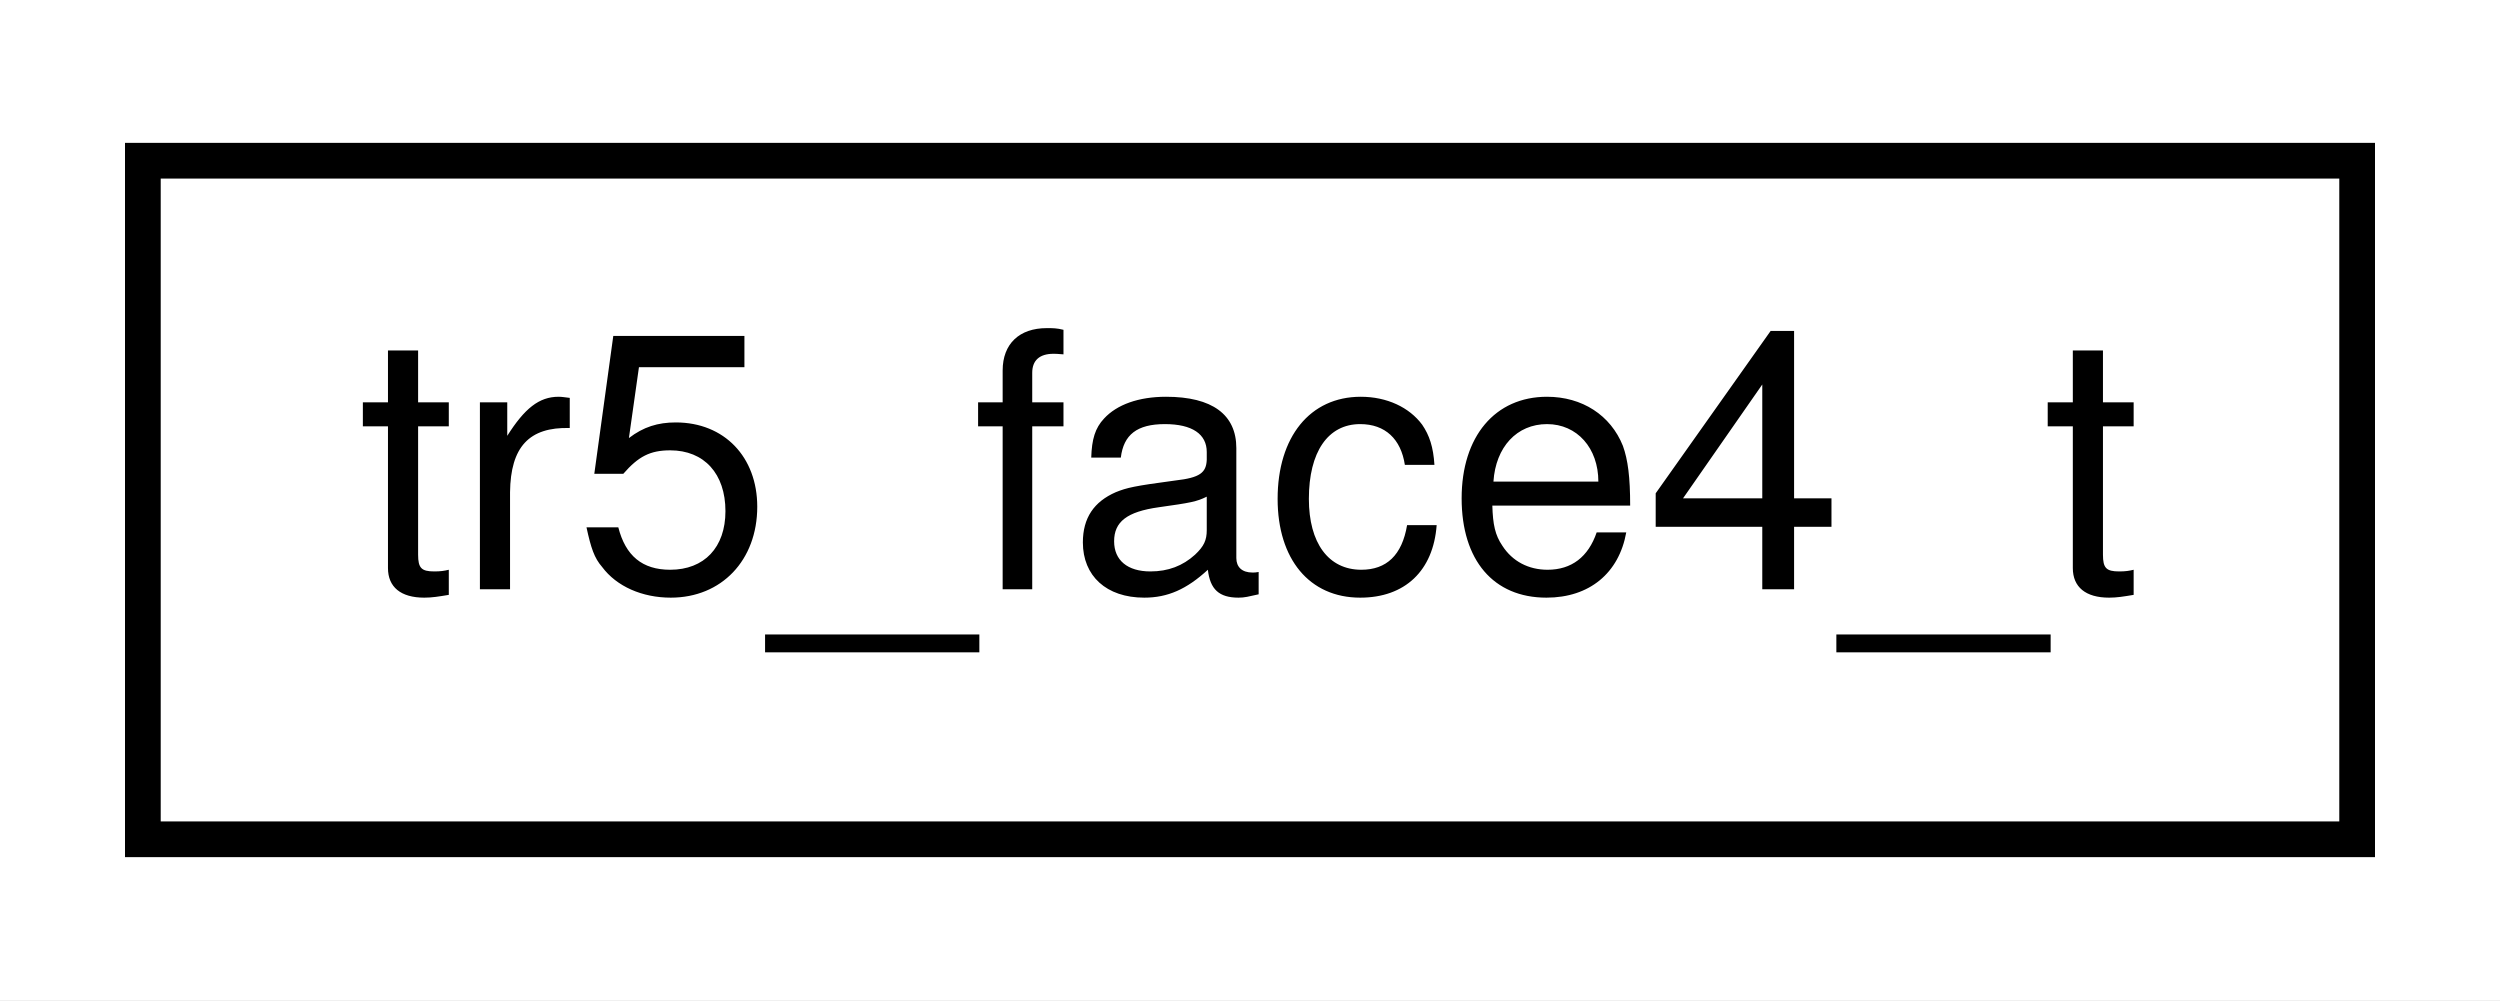
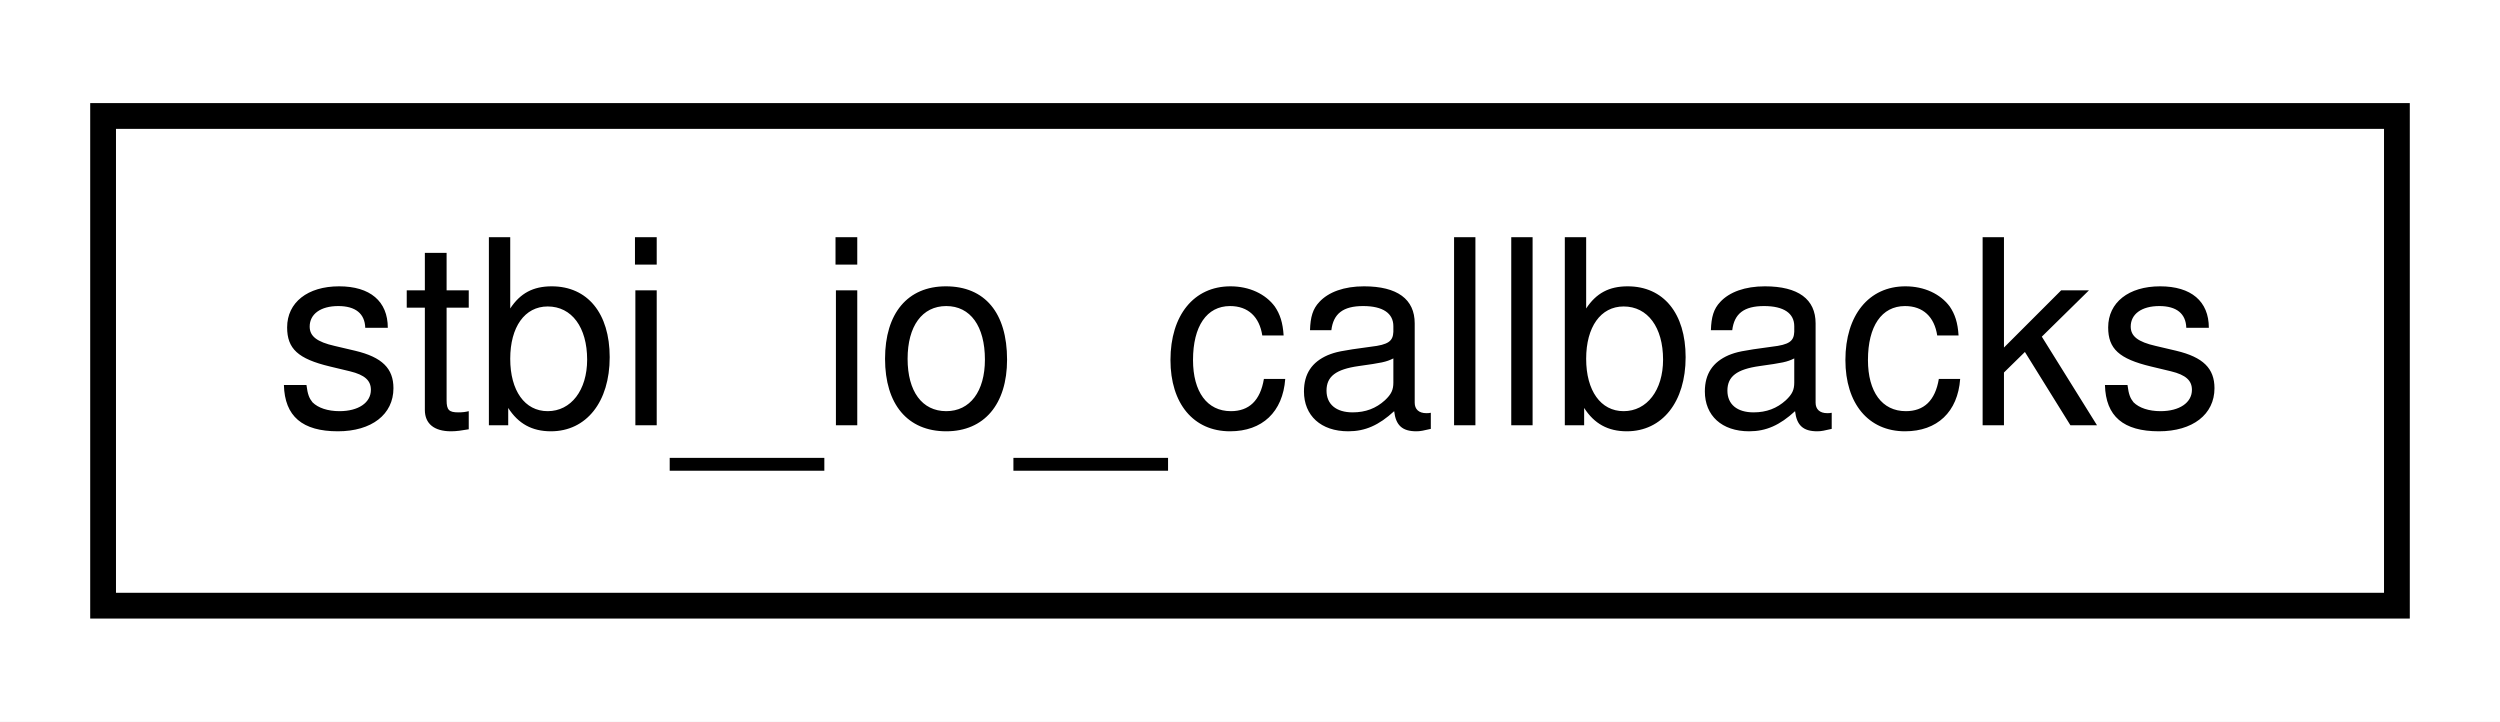
- <svg xmlns="http://www.w3.org/2000/svg" xmlns:xlink="http://www.w3.org/1999/xlink" width="70pt" height="28pt" viewBox="0.00 0.00 70.00 28.00">
+ <svg xmlns="http://www.w3.org/2000/svg" xmlns:xlink="http://www.w3.org/1999/xlink" width="97pt" height="28pt" viewBox="0.00 0.00 97.00 28.00">
  <g id="graph0" class="graph" transform="scale(1 1) rotate(0) translate(4 24)">
-     <polygon fill="white" stroke="none" points="-4,4 -4,-24 66,-24 66,4 -4,4" />
+     <polygon fill="white" stroke="none" points="-4,4 -4,-24 93,-24 93,4 -4,4" />
    <g id="node1" class="node">
      <g id="a_node1">
-         <a xlink:href="_tomb_raider_data_8h.html#structtr5__face4__t" target="_top" xlink:title="TR5 Quad (12 bytes) ">
-           <polygon fill="white" stroke="black" points="0,-0.5 0,-19.5 62,-19.5 62,-0.5 0,-0.5" />
-           <text text-anchor="middle" x="31" y="-7.5" font-family="Helvetica,sans-Serif" font-size="10.00">tr5_face4_t</text>
+         <a xlink:href="structstbi__io__callbacks.html" target="_top" xlink:title="stbi_io_callbacks">
+           <polygon fill="white" stroke="black" points="0,-0.5 0,-19.5 89,-19.5 89,-0.5 0,-0.5" />
+           <text text-anchor="middle" x="44.5" y="-7.5" font-family="Helvetica,sans-Serif" font-size="10.00">stbi_io_callbacks</text>
        </a>
      </g>
    </g>
  </g>
</svg>
